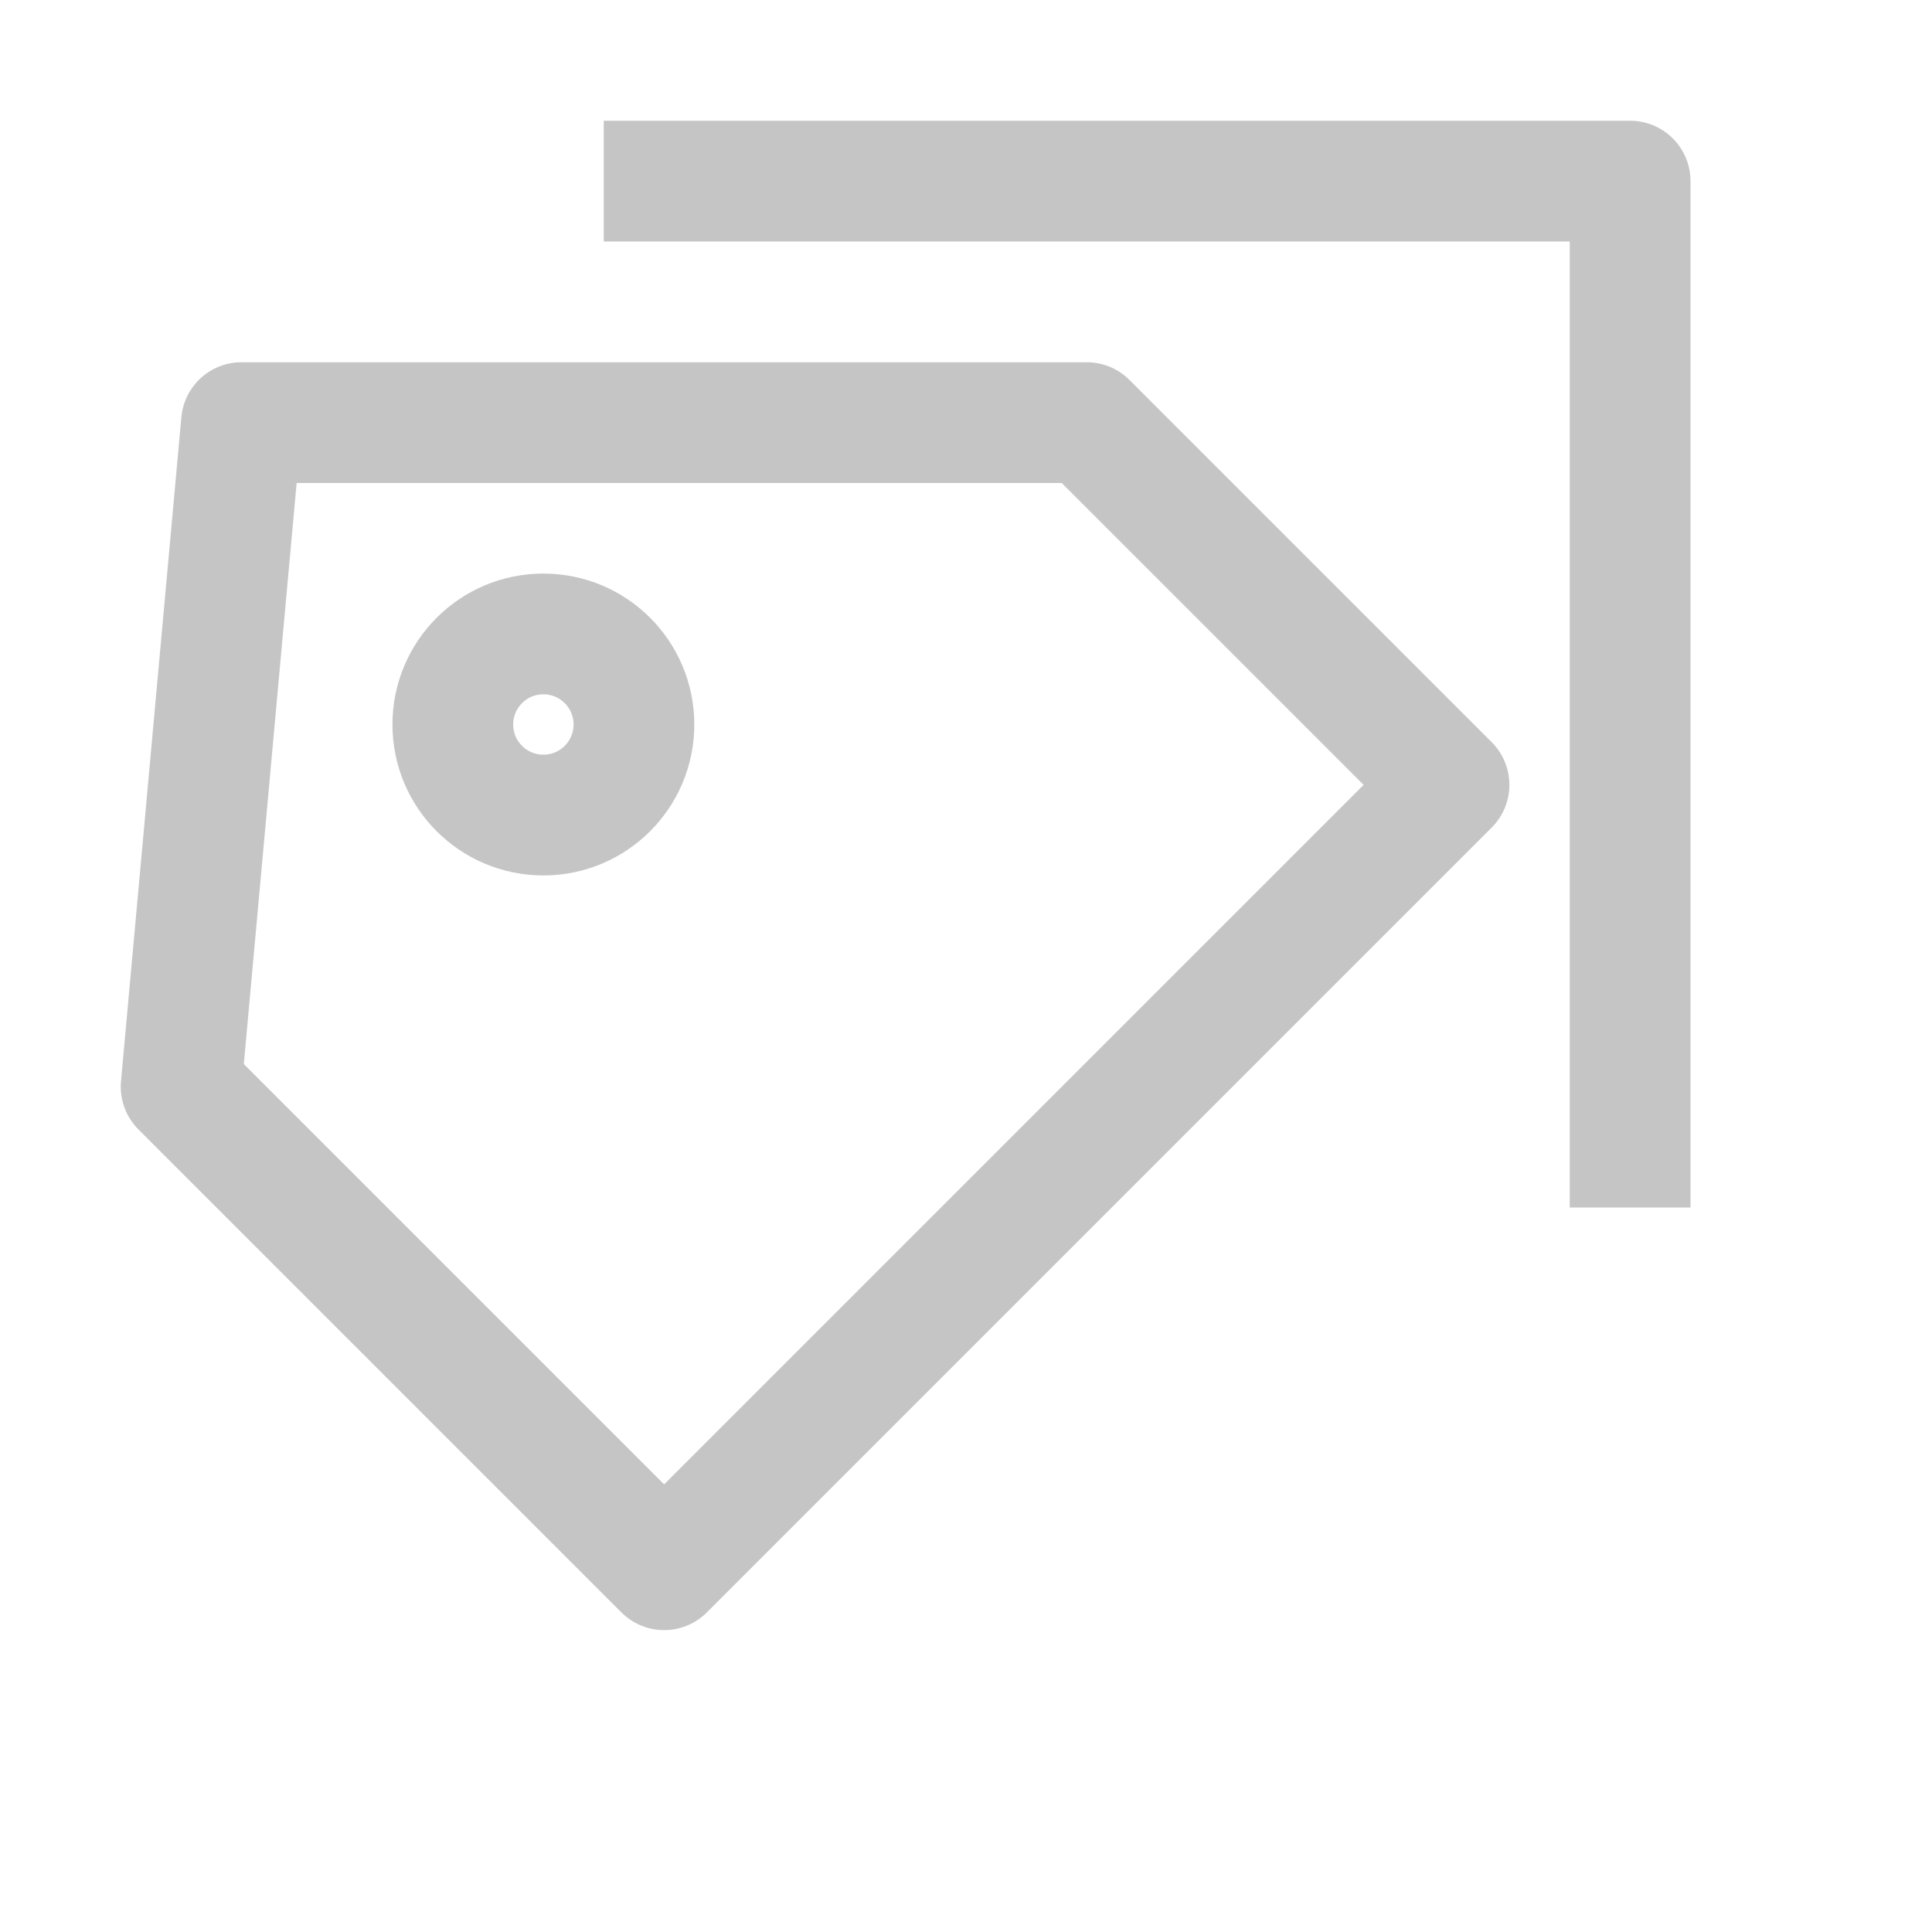
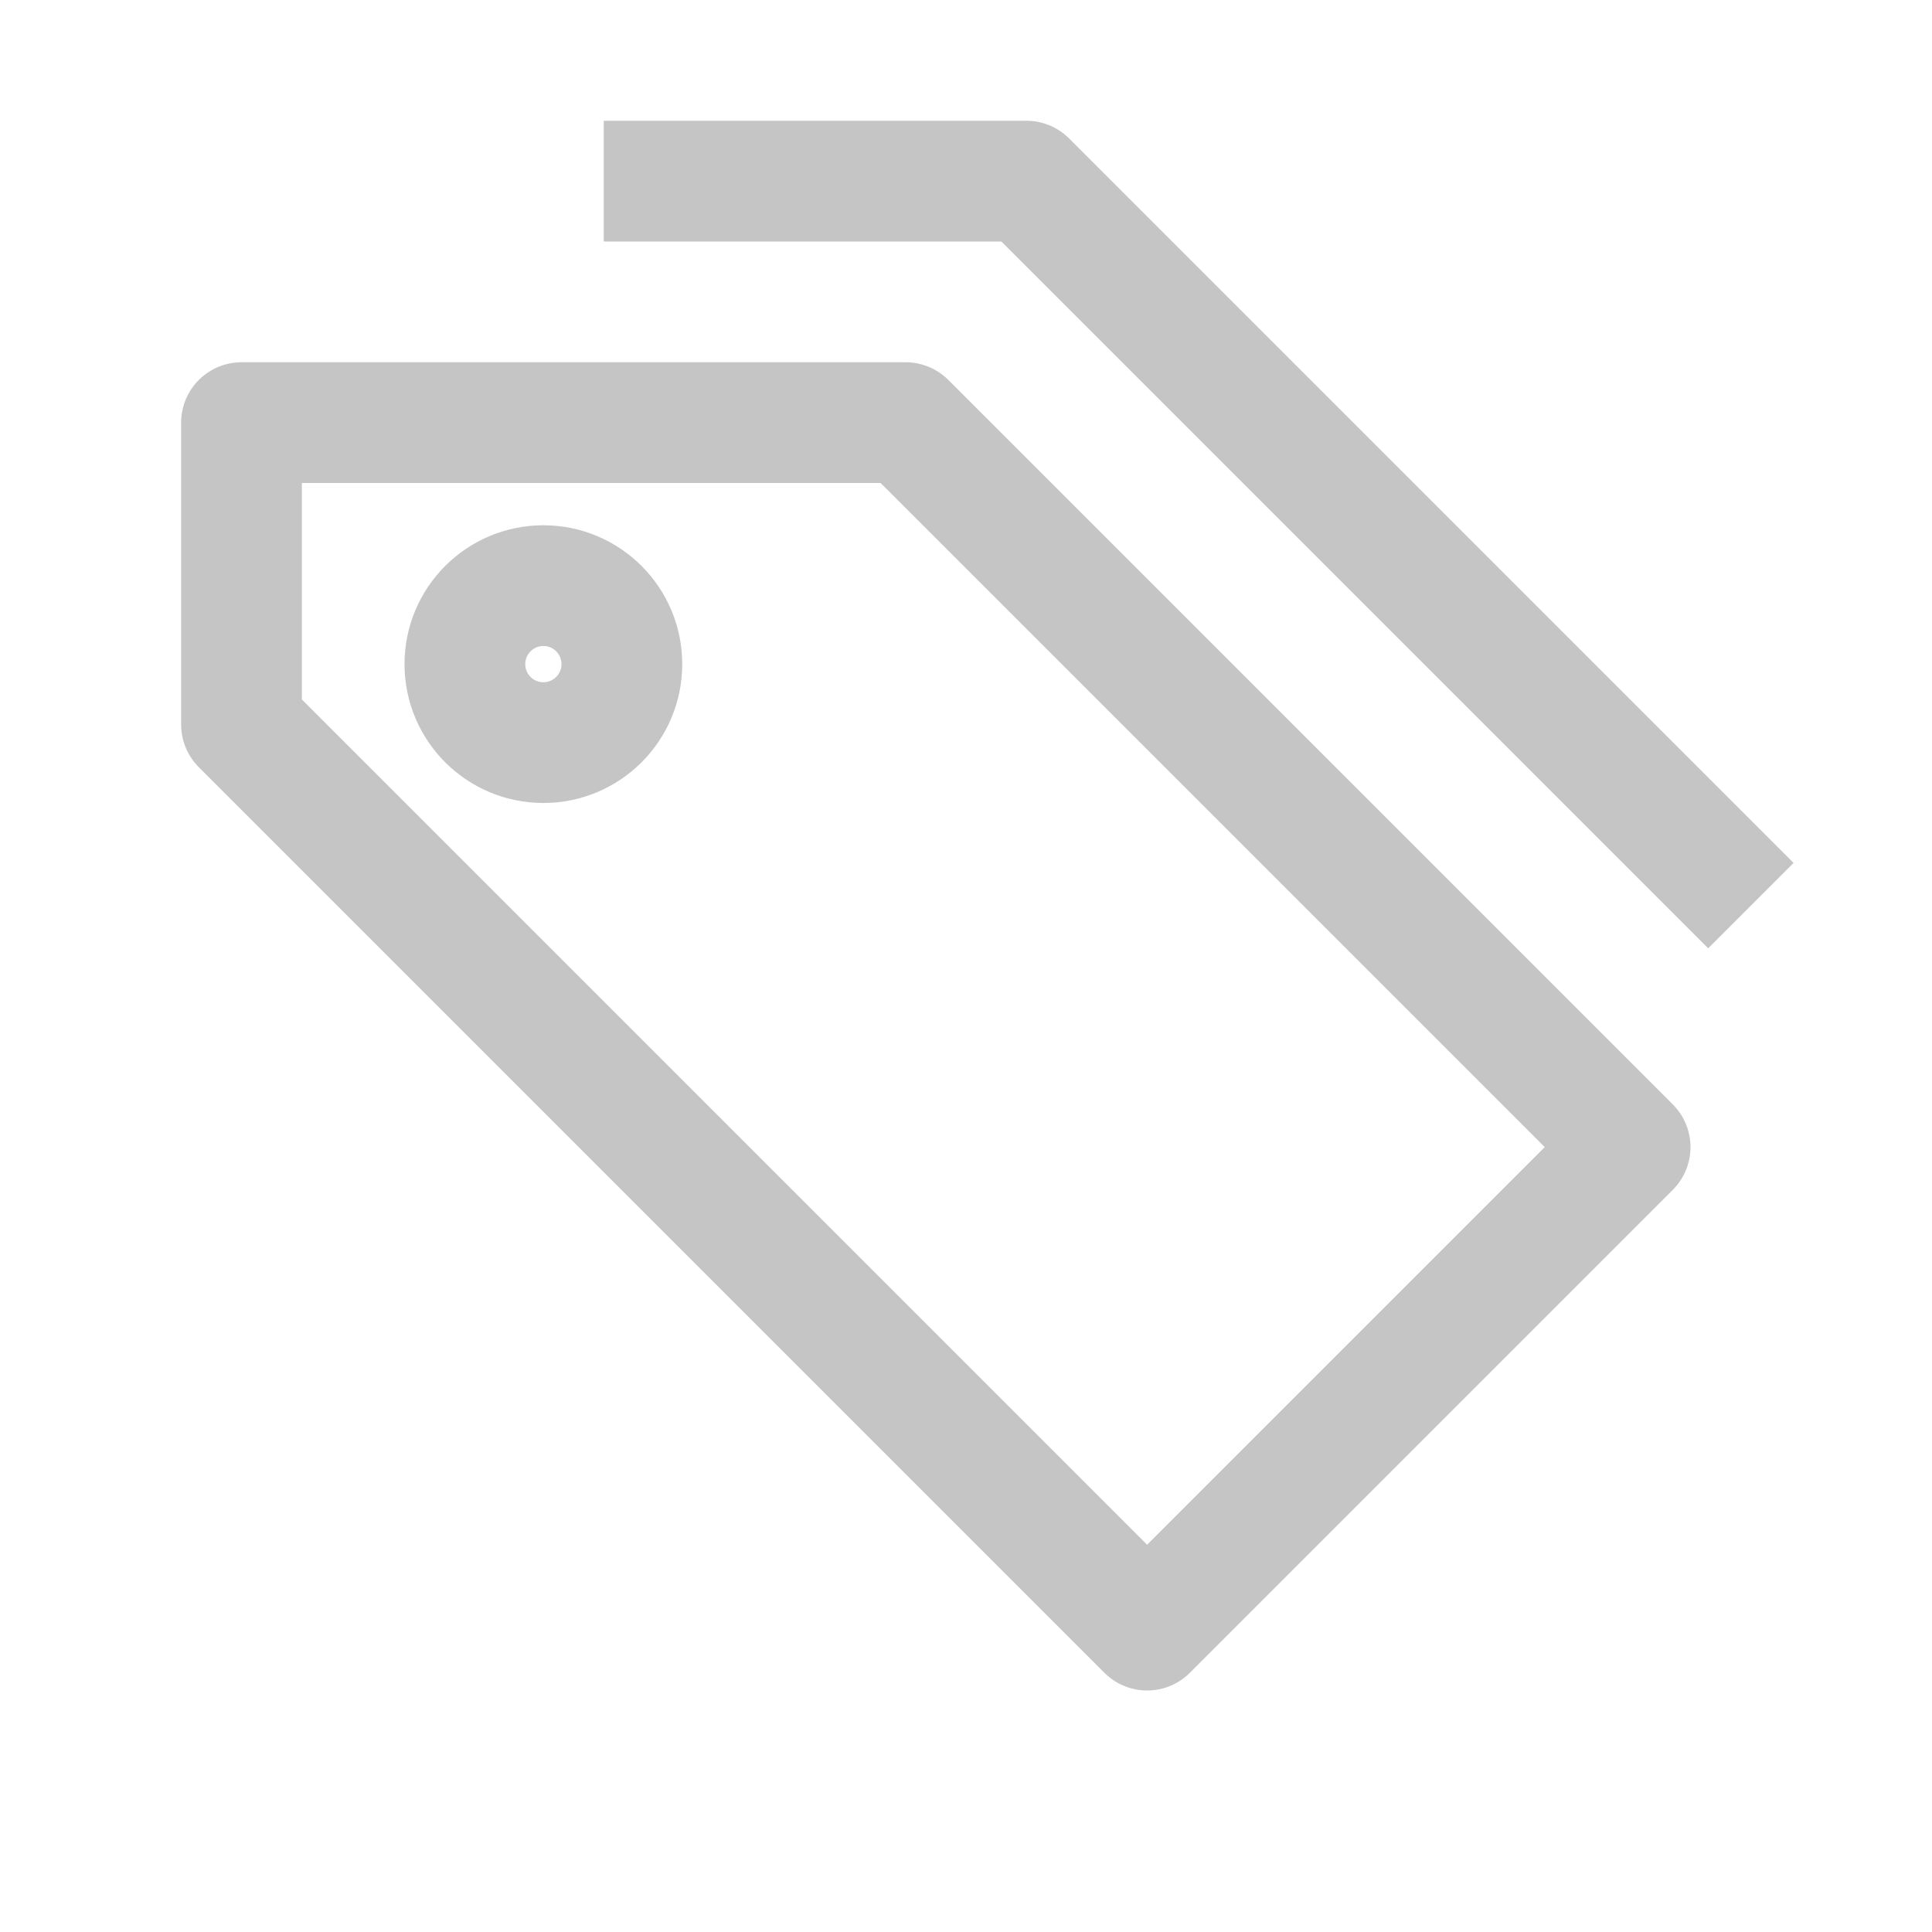
<svg xmlns="http://www.w3.org/2000/svg" width="16" height="16" viewBox="0 0 16 16" fill="none" stroke="#C5C5C5" stroke-width="1" stroke-linejoin="round">
-   <path d="M5 1.5h8.5V10M2 3.5h7l3 3-6.5 6.5-4-4z" />
-   <circle cx="4.5" cy="6" r=".75" />
+   <path d="M5 1.5h3.5l6 6M2 3.5h5.5l6 6-4 4-7.5-7.5z" />
+   <circle cx="4.5" cy="5.5" r=".65" />
</svg>
